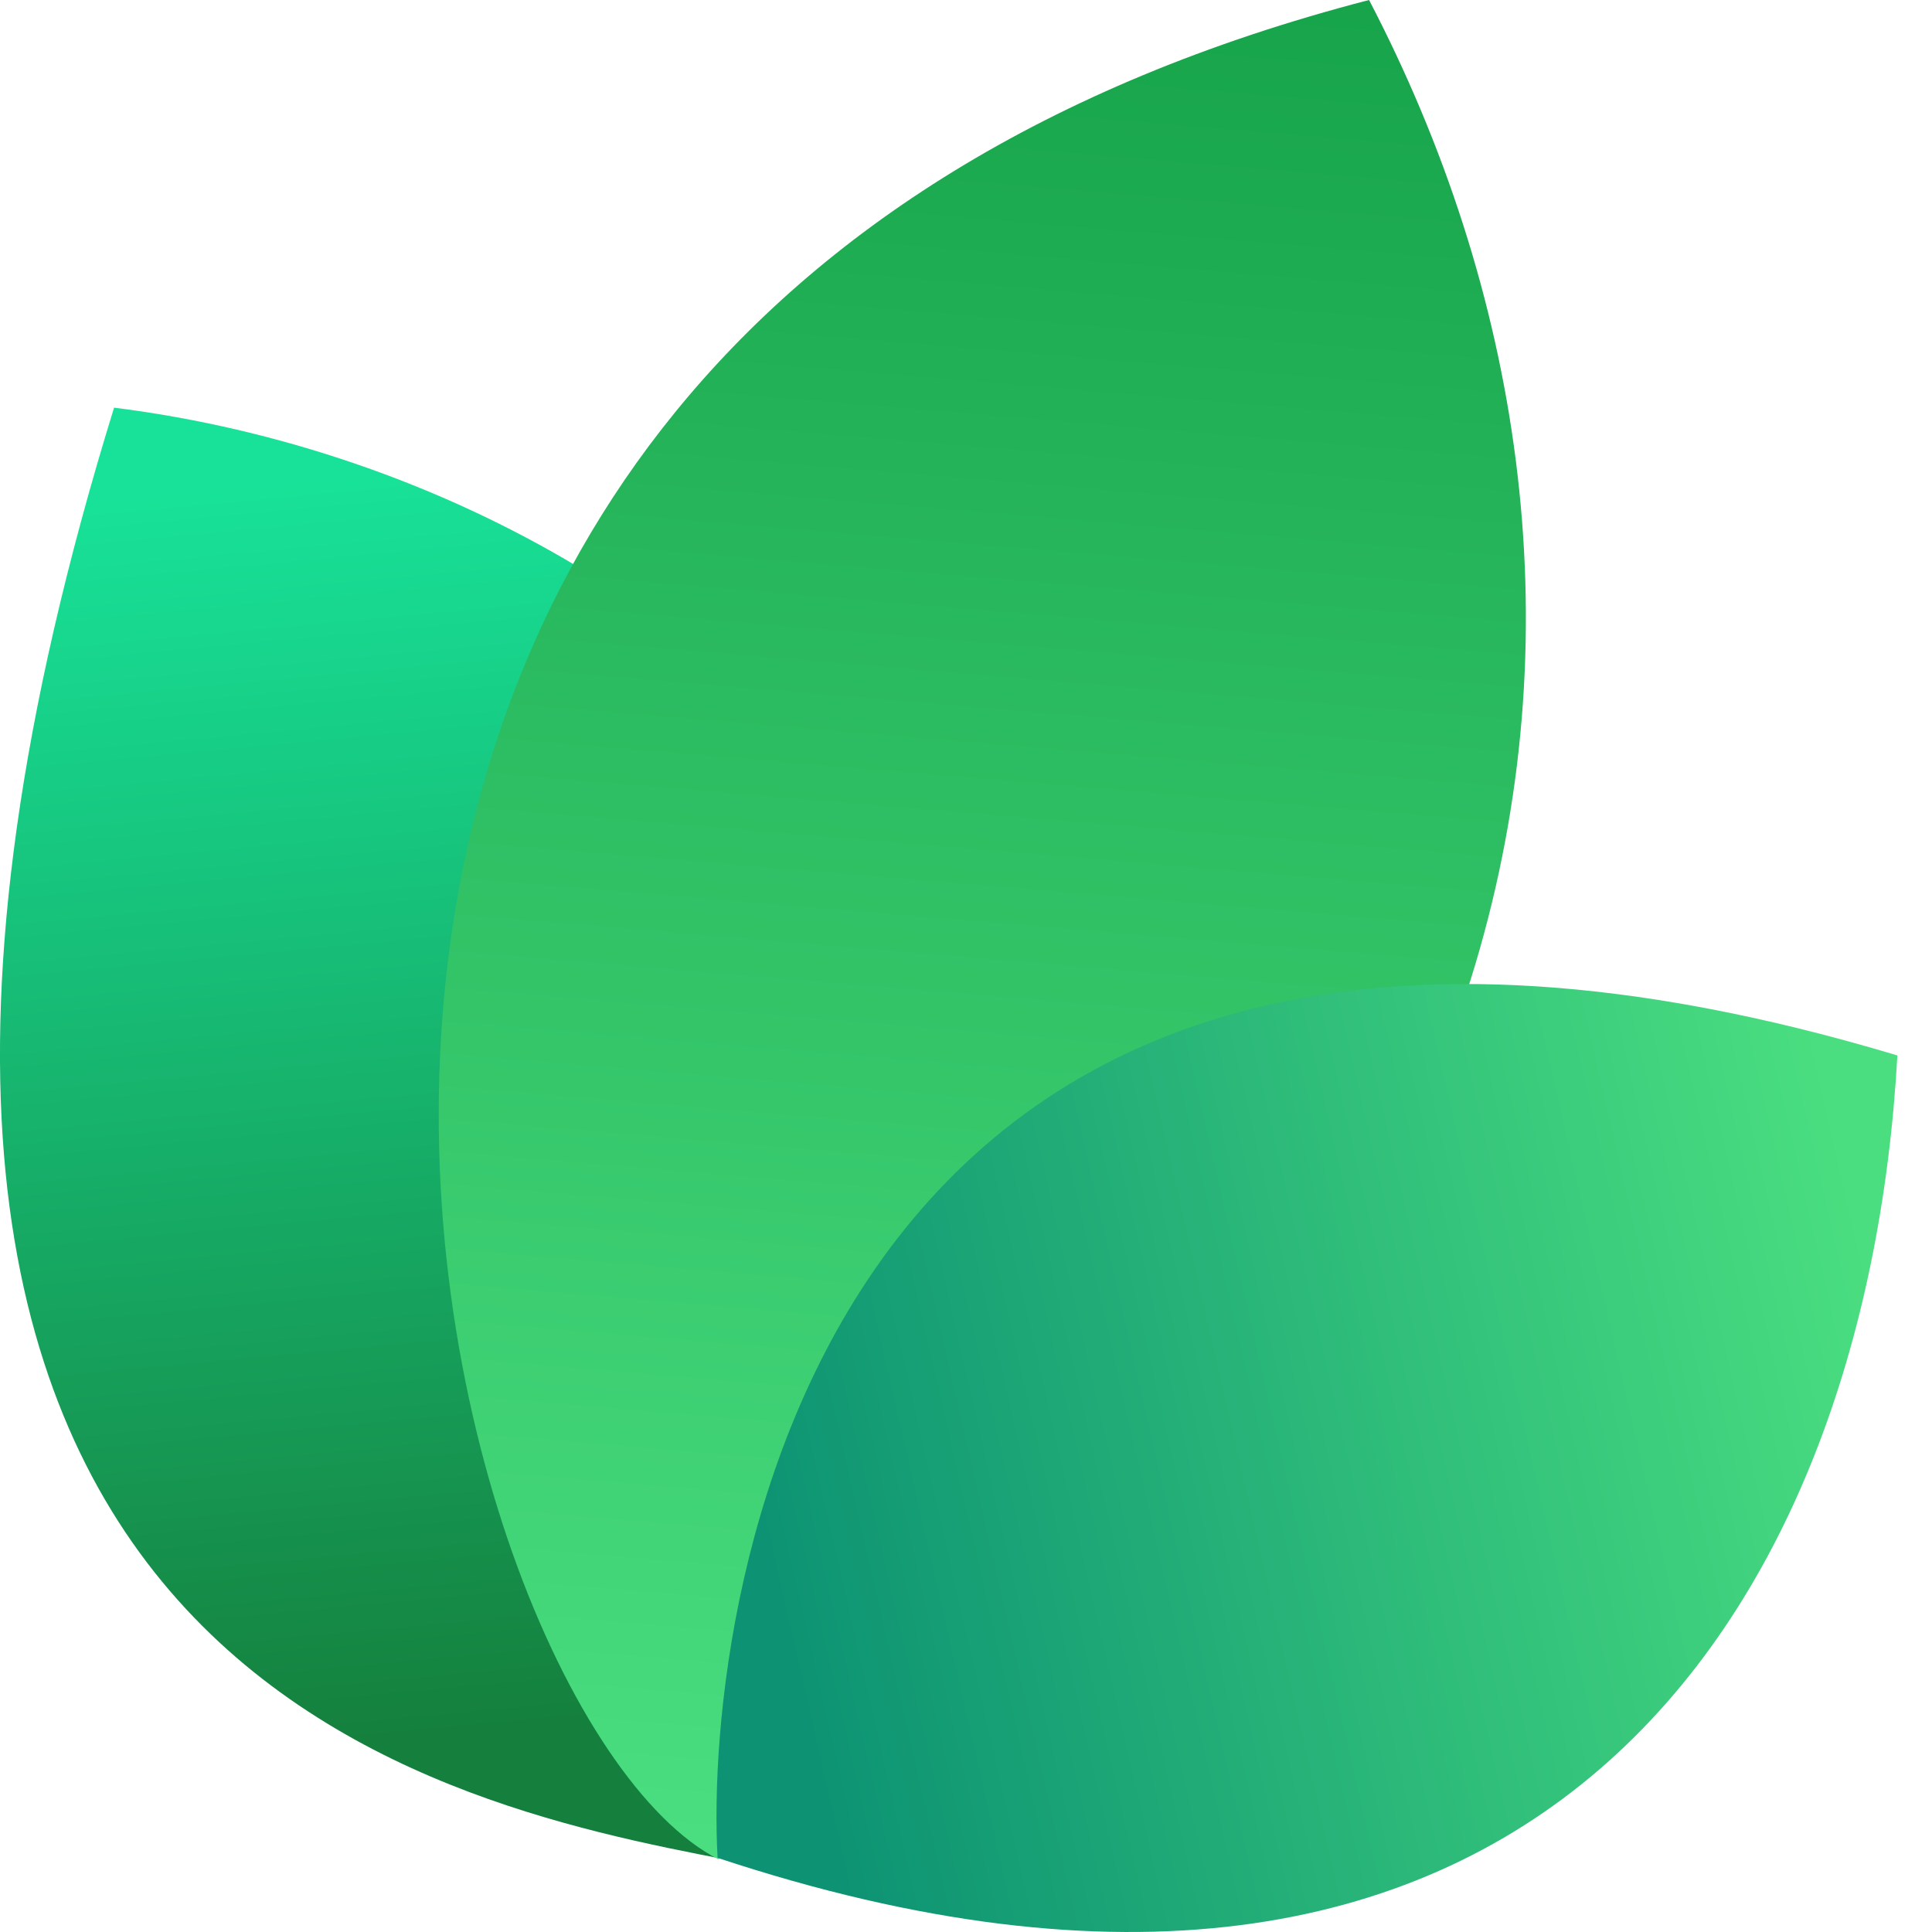
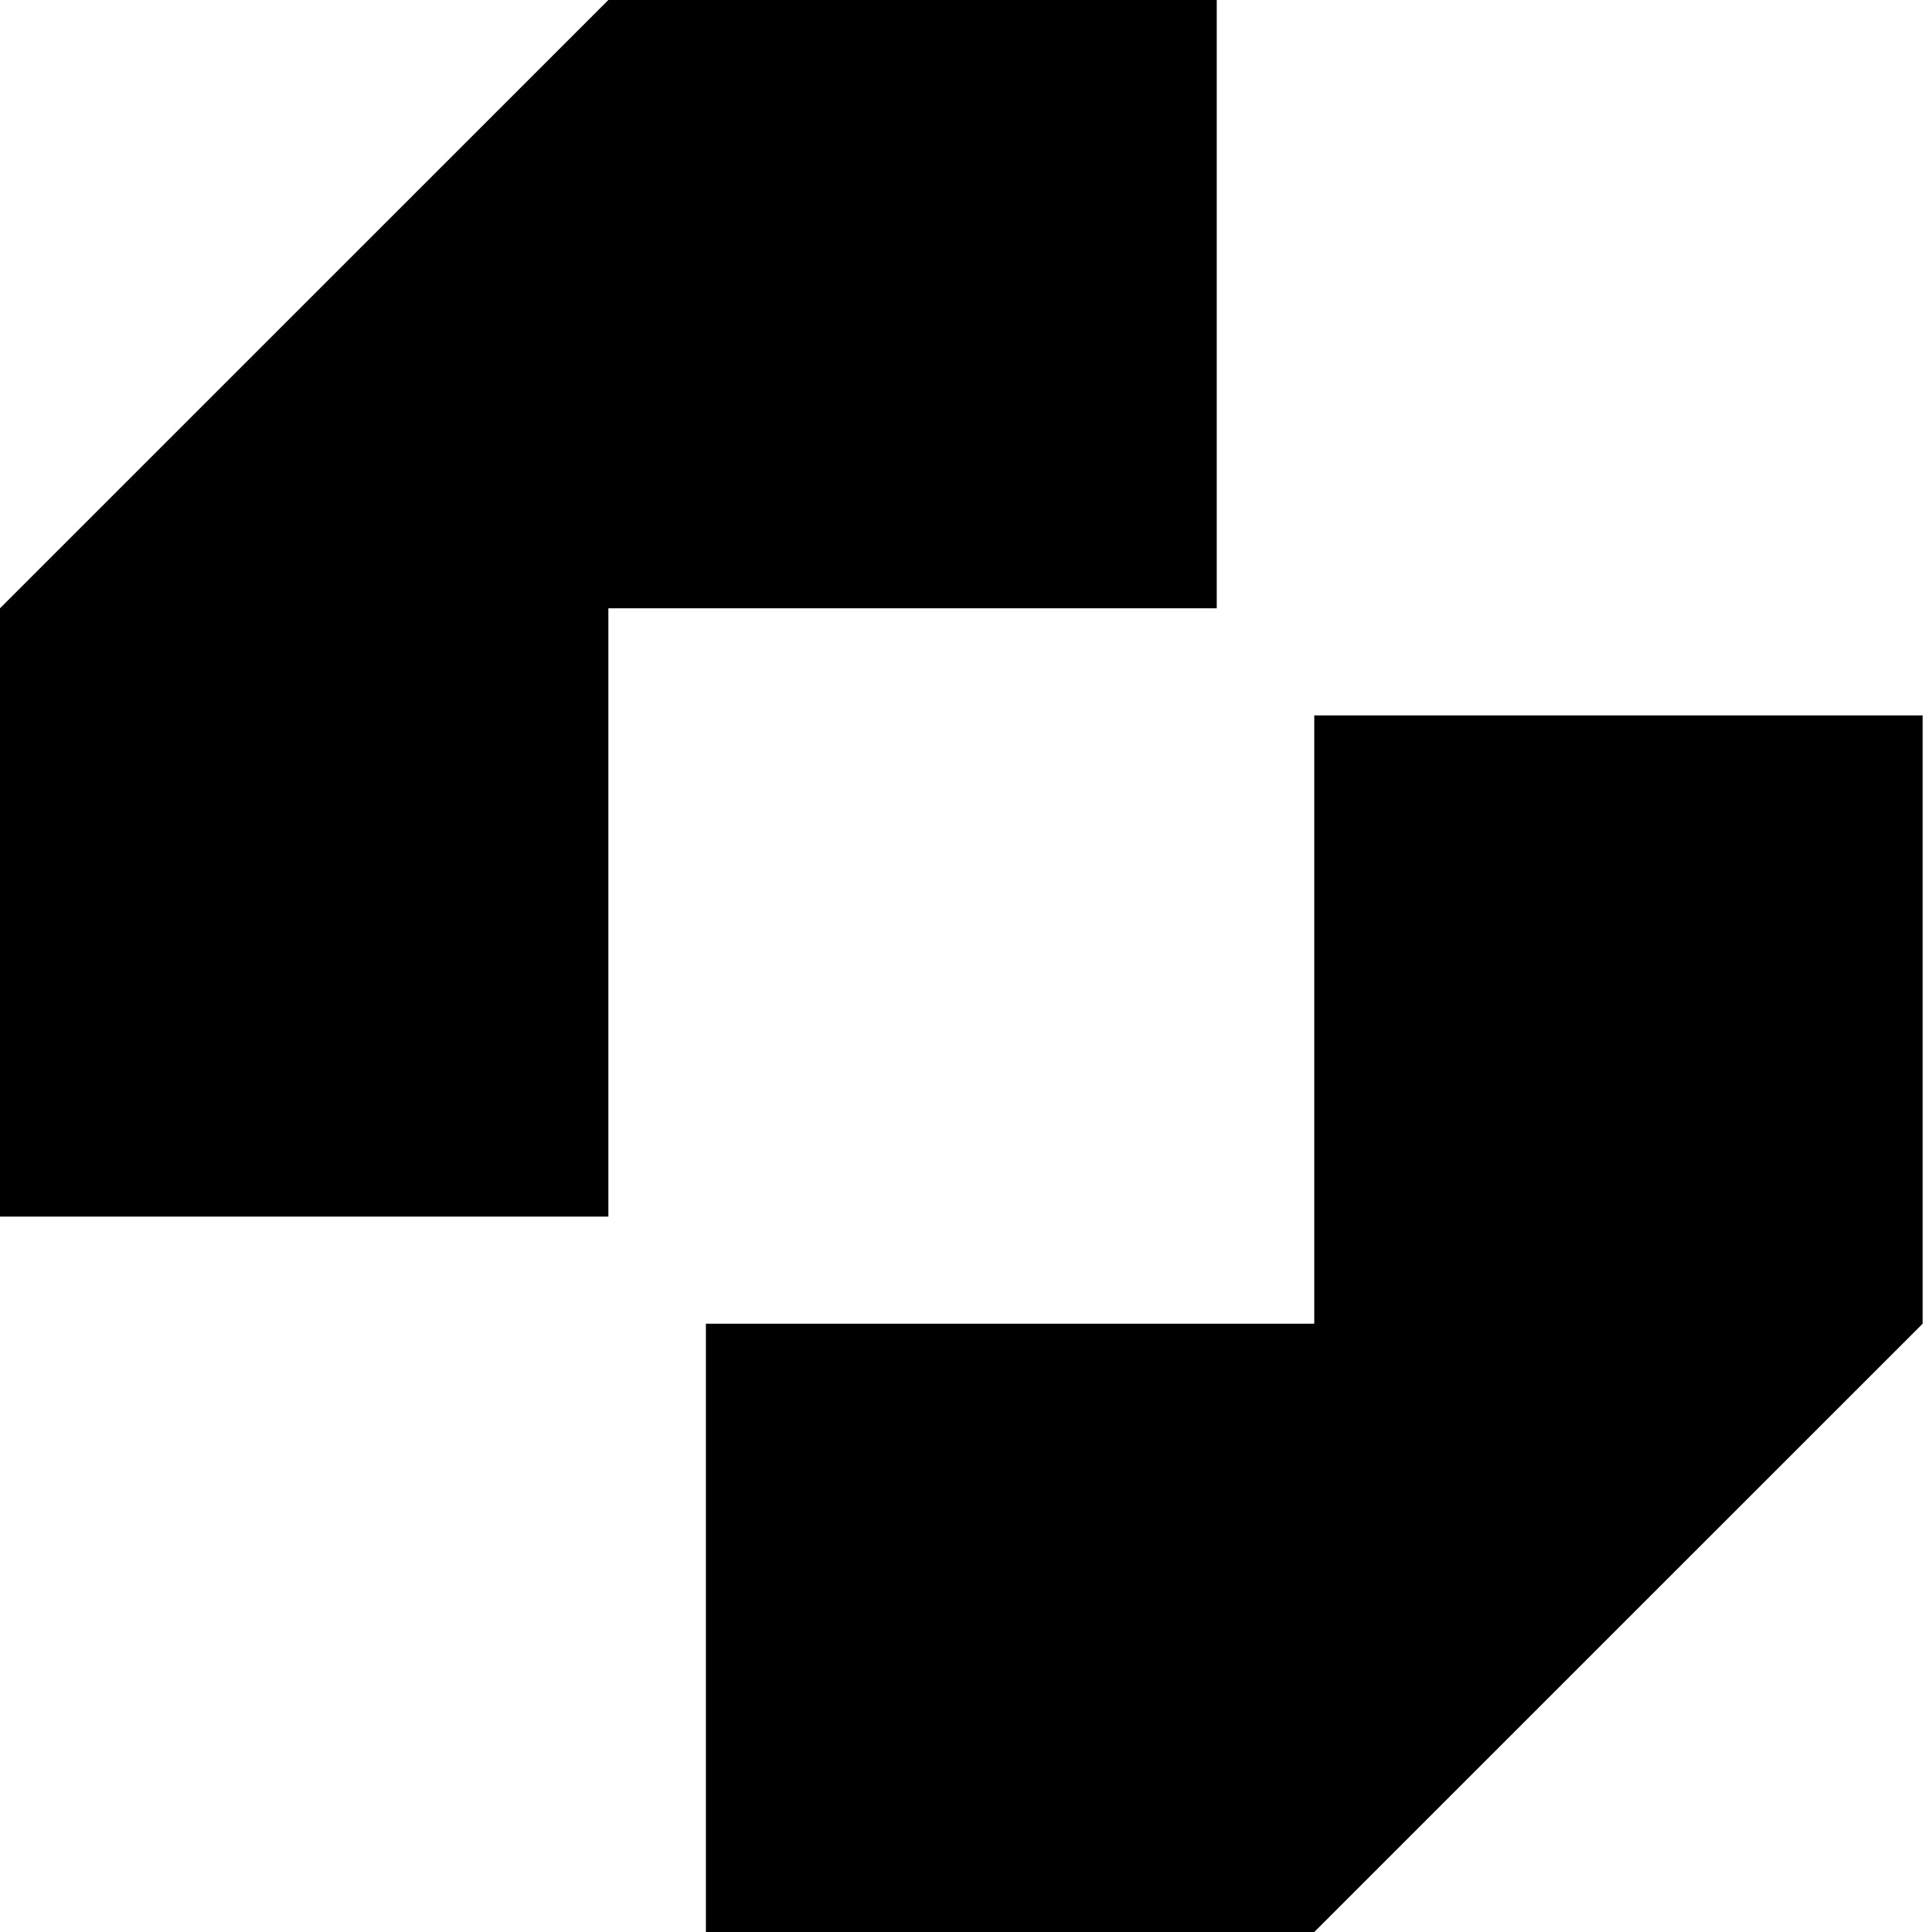
- <svg xmlns="http://www.w3.org/2000/svg" width="24" height="24" viewBox="0 0 24 24" fill="none">
-   <path d="M9.061 23.108C5.268 22.377 -3.391 20.627 1.417 5.064C9.634 6.099 16.973 14.064 9.061 23.108Z" fill="url(#paint0_linear_17557_2021)" />
-   <path d="M8.919 23.094C5.276 21.222 0.784 4.209 17.007 0C20.757 7.193 19.621 16.545 8.919 23.094Z" fill="url(#paint1_linear_17557_2021)" />
-   <path d="M8.914 23.079C8.735 19.882 10.159 9.085 23.57 13.111C23.181 20.123 18.984 26.418 8.914 23.079Z" fill="url(#paint2_linear_17557_2021)" />
-   <defs>
-     <linearGradient id="paint0_linear_17557_2021" x1="3.776" y1="5.916" x2="5.232" y2="21.559" gradientUnits="userSpaceOnUse">
-       <stop stop-color="#18E299" />
-       <stop offset="1" stop-color="#15803D" />
-     </linearGradient>
-     <linearGradient id="paint1_linear_17557_2021" x1="12.171" y1="-0.718" x2="10.19" y2="22.983" gradientUnits="userSpaceOnUse">
-       <stop stop-color="#16A34A" />
-       <stop offset="1" stop-color="#4ADE80" />
-     </linearGradient>
-     <linearGradient id="paint2_linear_17557_2021" x1="23.133" y1="15.353" x2="9.338" y2="18.52" gradientUnits="userSpaceOnUse">
-       <stop stop-color="#4ADE80" />
-       <stop offset="1" stop-color="#0D9373" />
-     </linearGradient>
-   </defs>
+ <svg xmlns="http://www.w3.org/2000/svg" id="Layer_2" data-name="Layer 2" viewBox="0 0 149.64 150.39">
+   <g id="Layer_1-2" data-name="Layer 1">
+     <g>
+       <polygon points="94.7 0 47.35 0 0 47.35 0 94.7 47.35 94.7 47.35 47.35 94.7 47.35 94.7 0" />
+       <polygon points="102.29 55.69 102.29 103.04 54.94 103.04 54.94 150.39 102.29 150.39 149.64 103.04 149.64 55.69 102.29 55.69" />
+     </g>
+   </g>
</svg>
